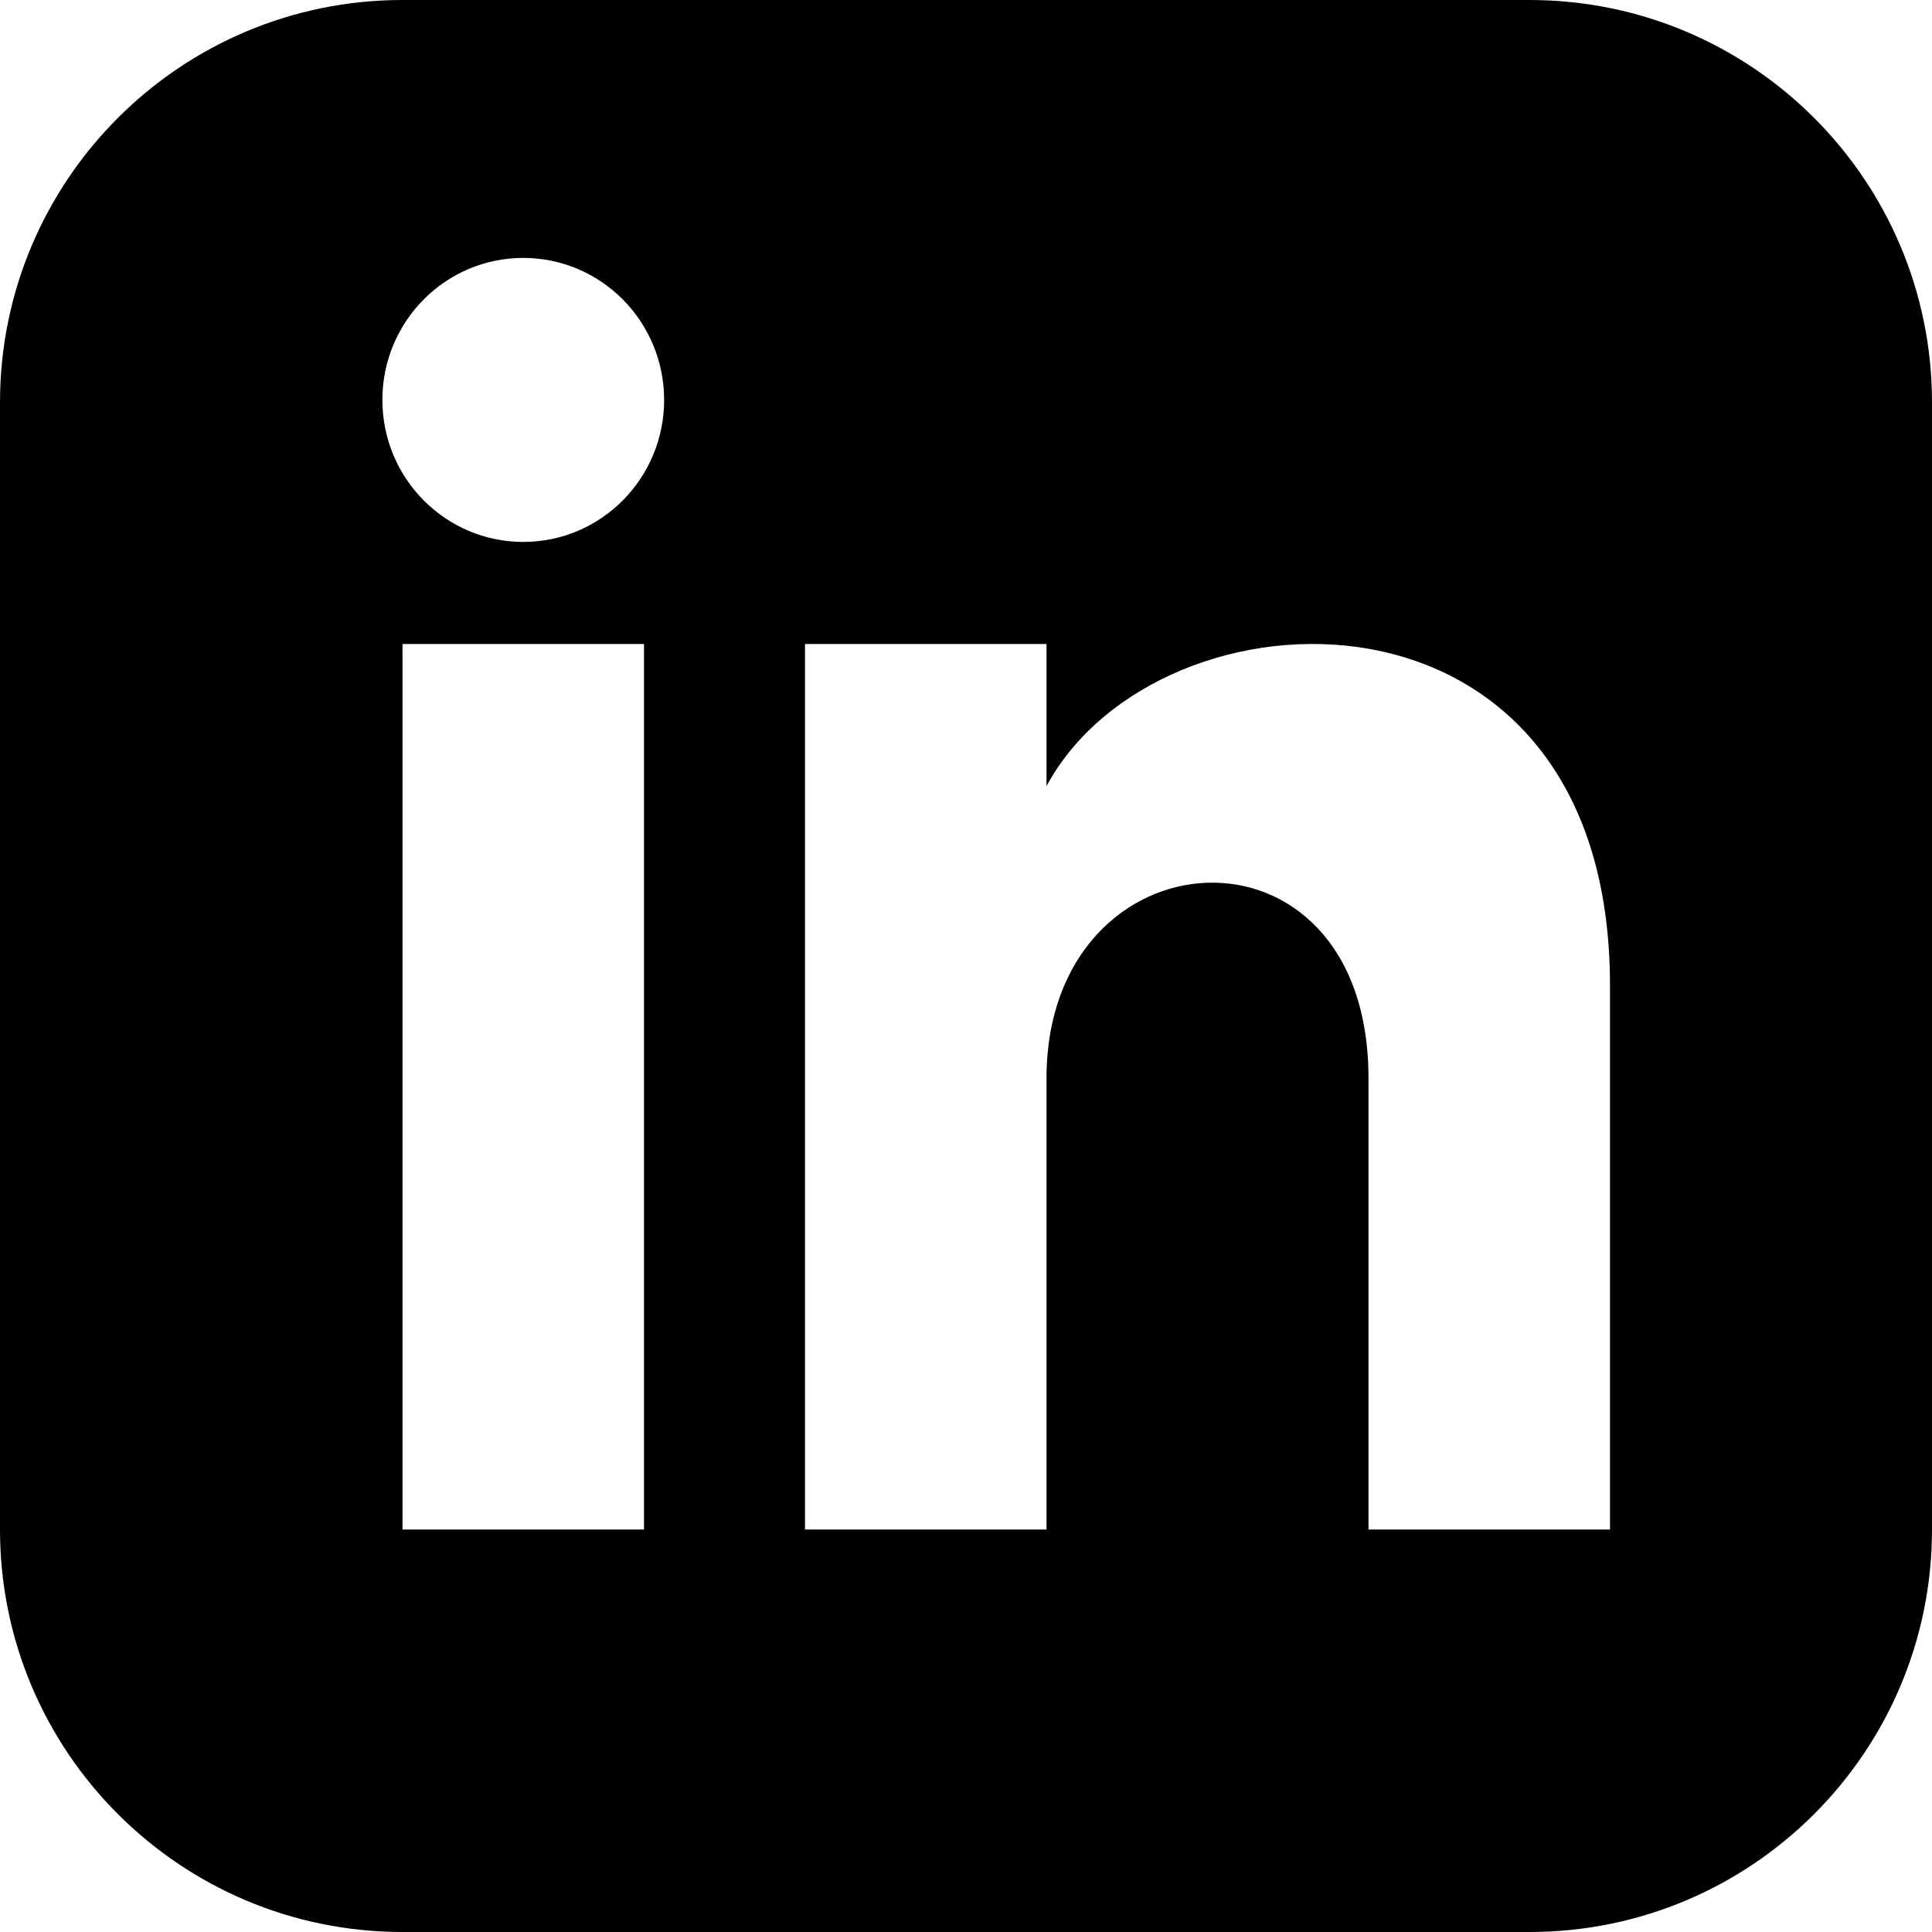
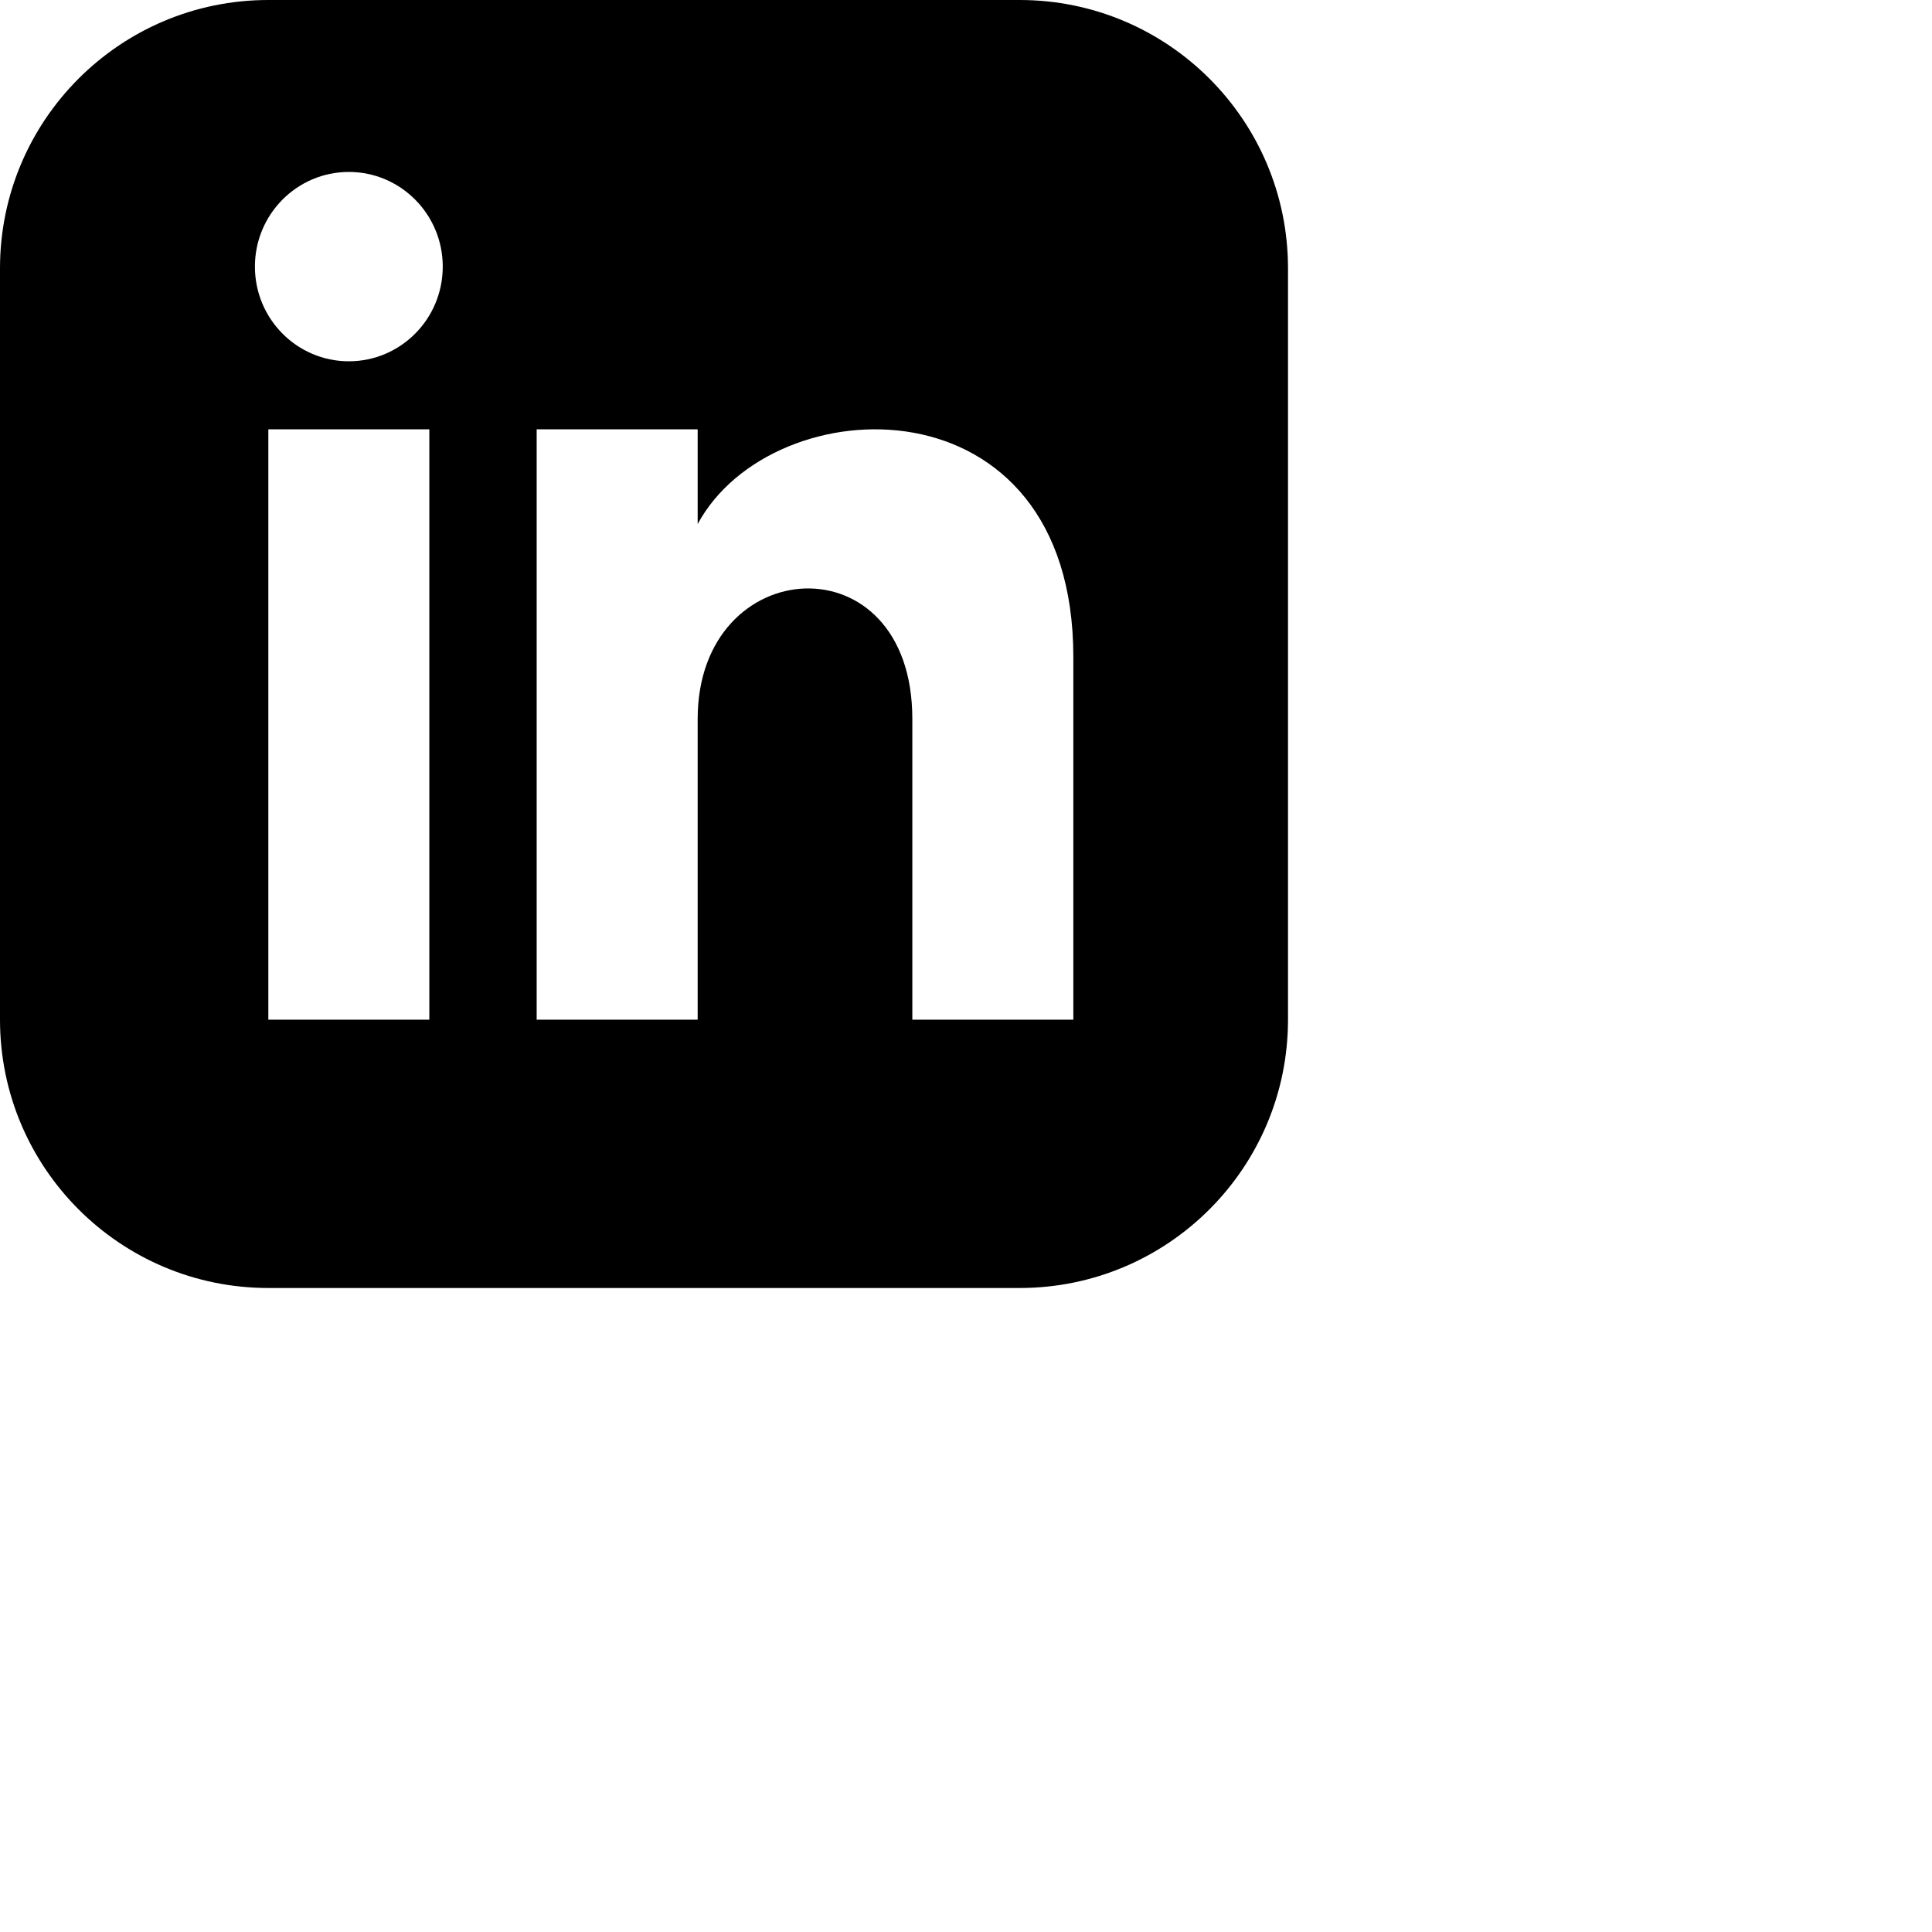
- <svg xmlns="http://www.w3.org/2000/svg" width="36" height="36" viewBox="0 0 24 24">
+ <svg xmlns="http://www.w3.org/2000/svg" width="36" height="36" viewBox="0 0 36 36">
  <path d="M19 0h-14c-2.761 0-5 2.239-5 5v14c0 2.761 2.239 5 5 5h14c2.762 0 5-2.239 5-5v-14c0-2.761-2.238-5-5-5zm-11 19h-3v-11h3v11zm-1.5-12.268c-.966 0-1.75-.79-1.75-1.764s.784-1.764 1.75-1.764 1.75.79 1.75 1.764-.783 1.764-1.75 1.764zm13.5 12.268h-3v-5.604c0-3.368-4-3.113-4 0v5.604h-3v-11h3v1.765c1.396-2.586 7-2.777 7 2.476v6.759z" />
</svg>
